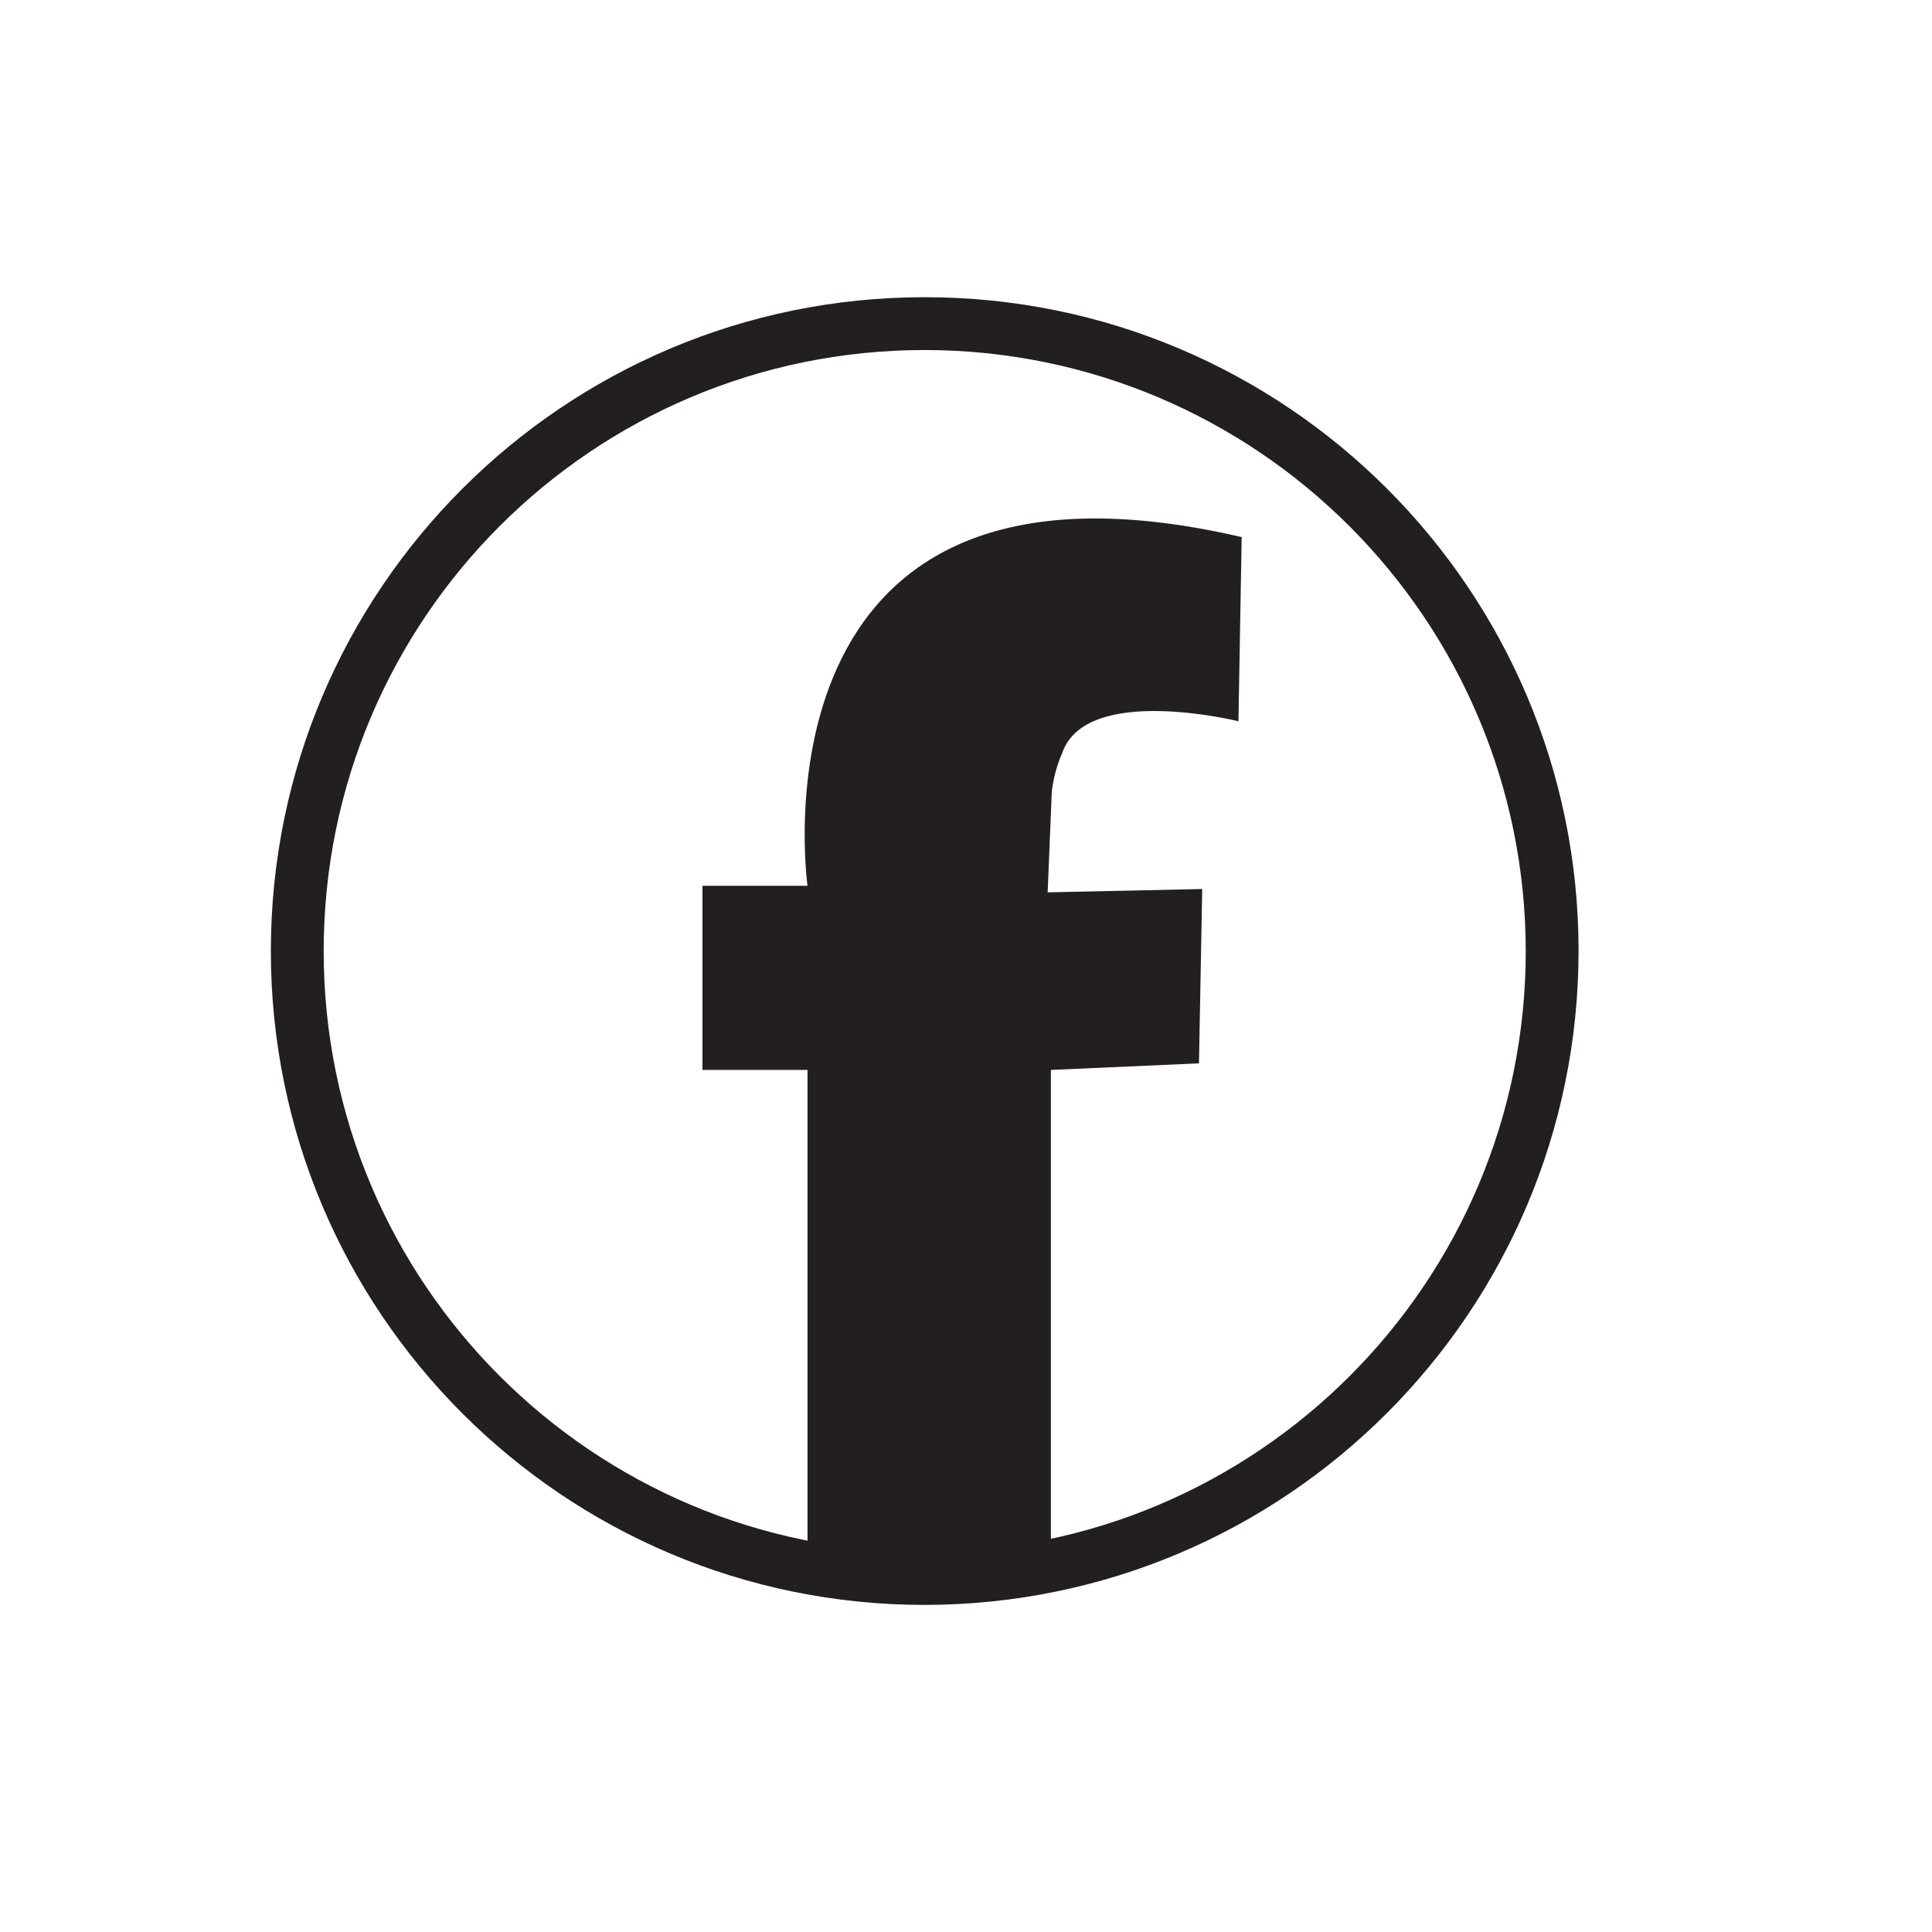
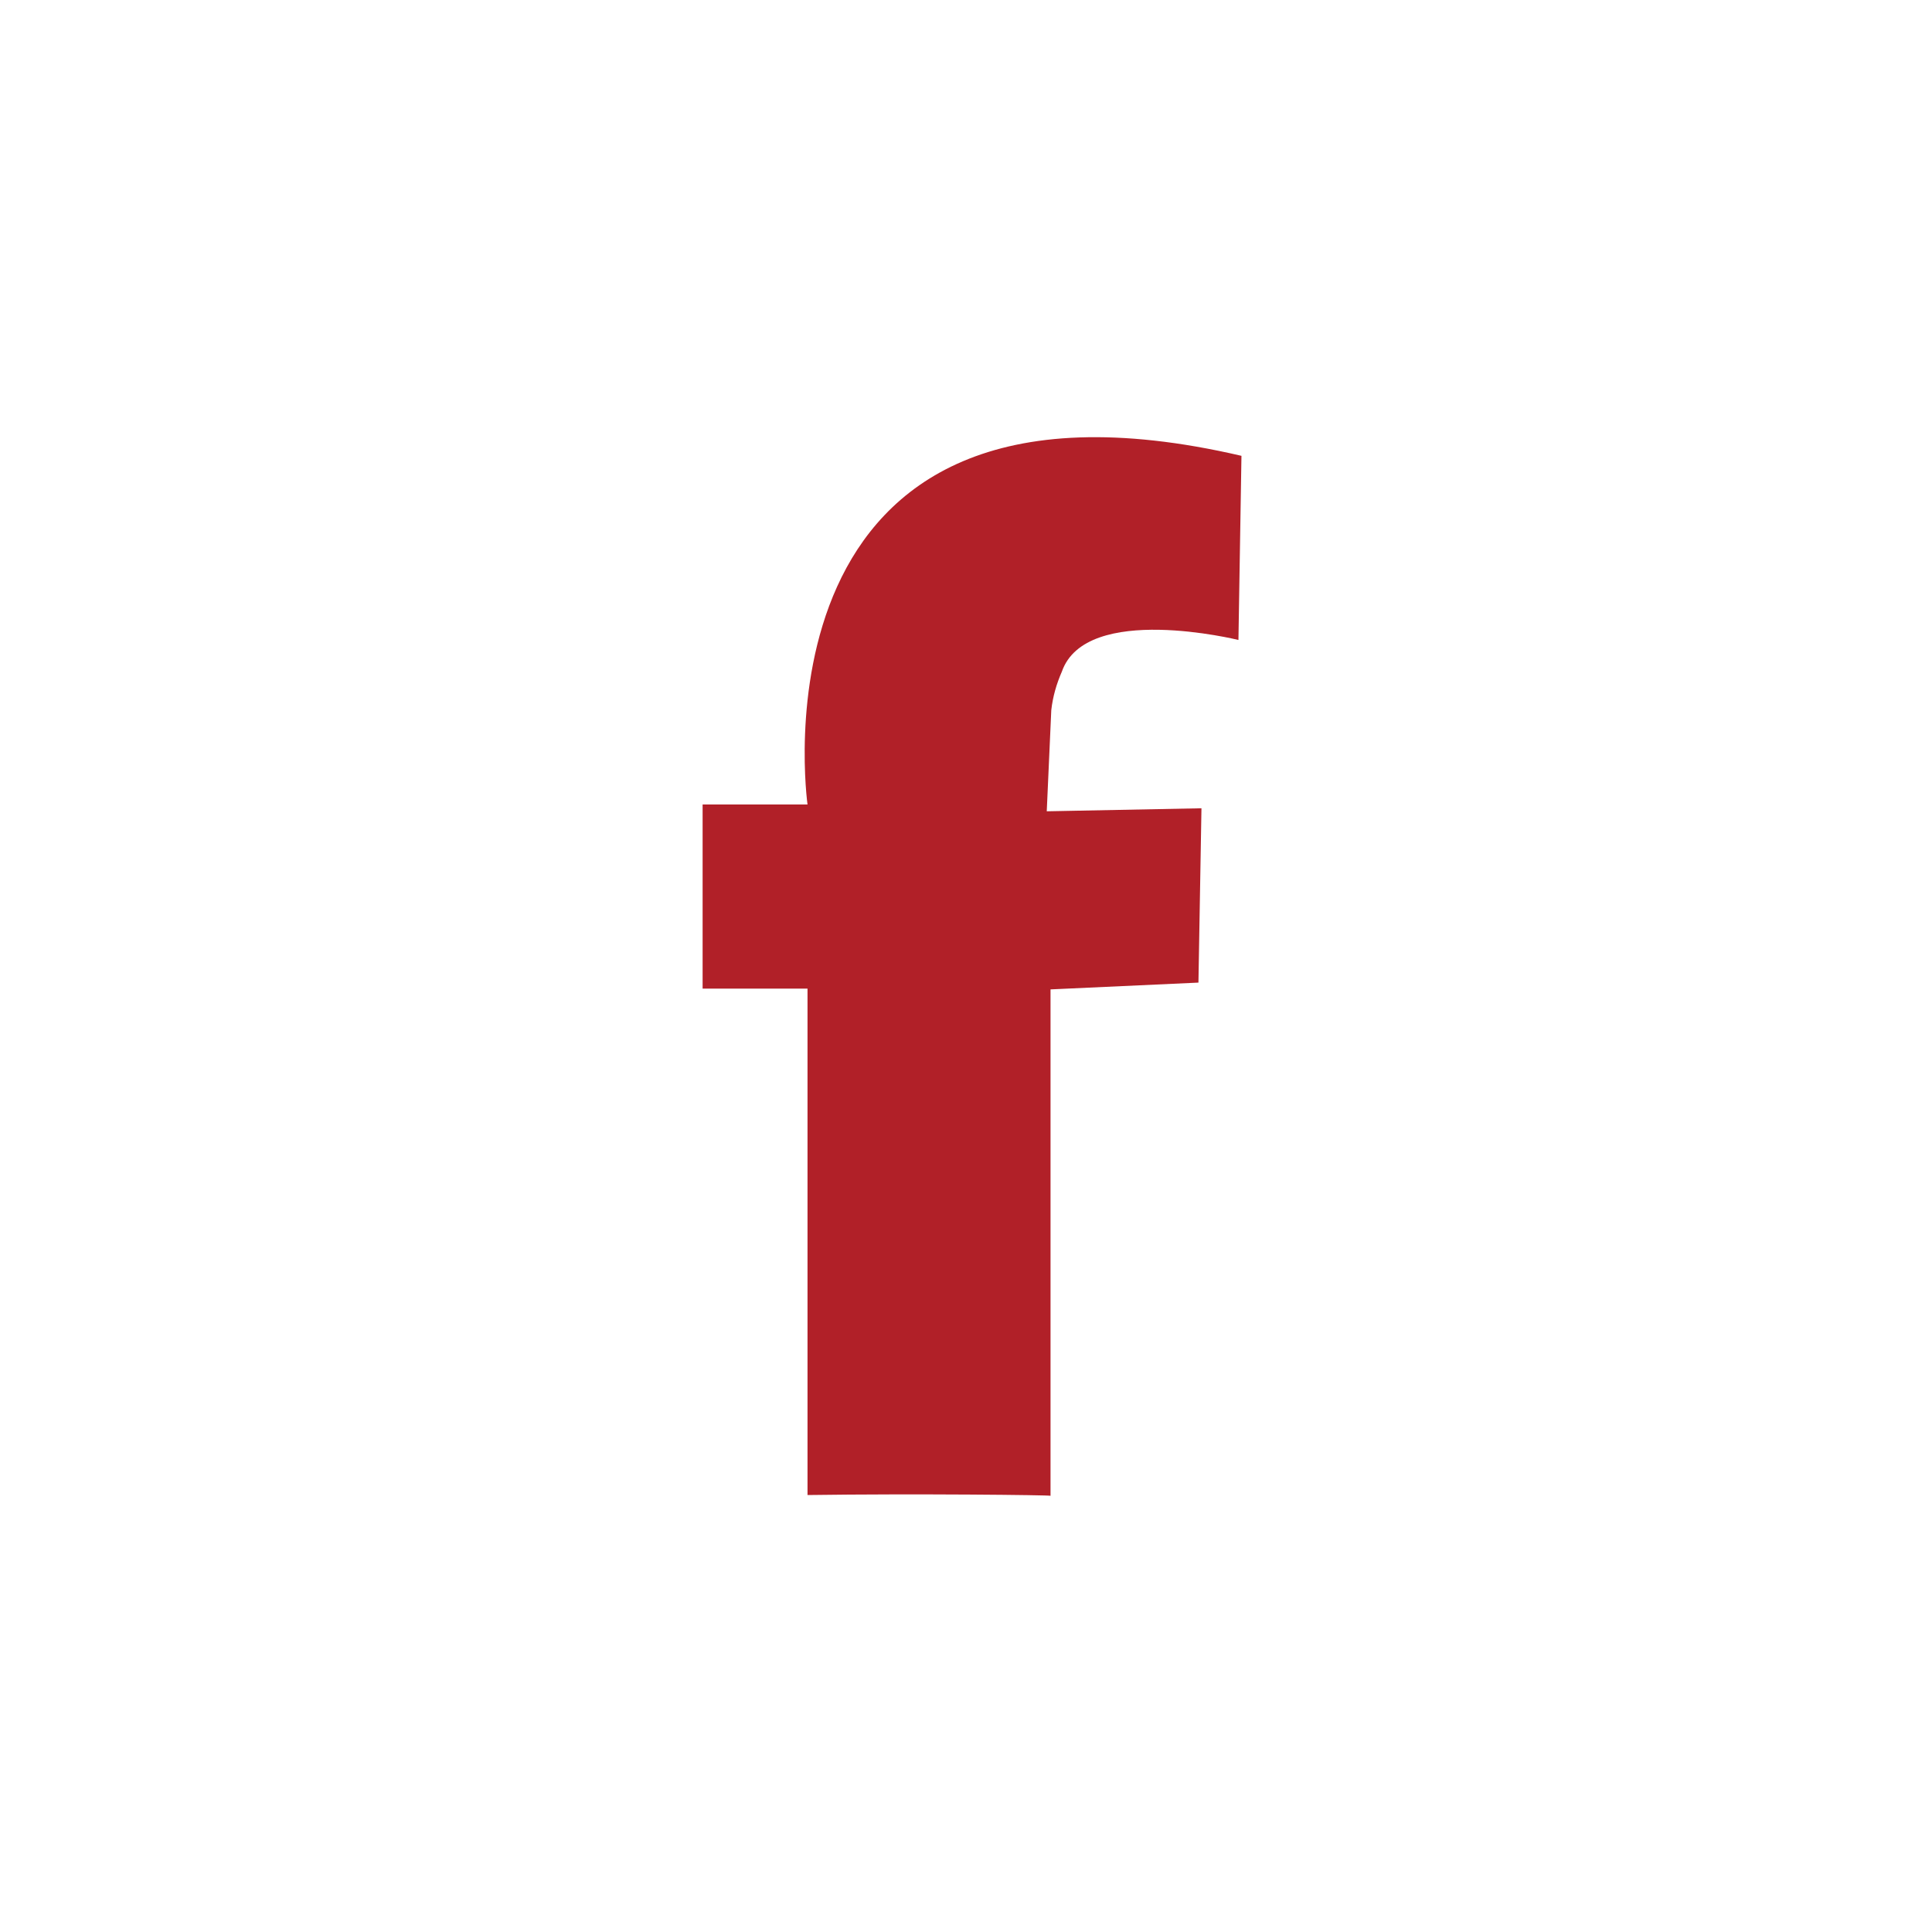
- <svg xmlns="http://www.w3.org/2000/svg" width="256" height="256" viewBox="0 0 256 256">
-   <g fill="#231f20">
-     <path d="M122.53 211.66A85.64 85.64 0 1 1 208.17 126a85.74 85.74 0 0 1-85.64 85.66zm0-166.28A80.64 80.64 0 1 0 203.17 126a80.73 80.73 0 0 0-80.64-80.62z" />
-     <path d="M122.53 212.66A86.64 86.64 0 1 1 209.17 126a86.74 86.74 0 0 1-86.64 86.66zm0-166.28A79.64 79.64 0 1 0 202.17 126a79.73 79.73 0 0 0-79.64-79.62z" />
-     <path d="M107 208.89v-67.12H93.08v-24.4H107s-8.71-61.59 57.53-46.2l-.43 24.4s-20.16-5-23.35 4.2a18.25 18.25 0 0 0-1.38 5.08l-.55 13.39 20.48-.44-.43 23.1-19.62.87v67.12s-22.2 6.97-32.25 0z" />
-   </g>
+ <svg xmlns="http://www.w3.org/2000/svg" version="1.1" id="Layer_1" x="0px" y="0px" viewBox="0 0 256 256" style="enable-background:new 0 0 256 256;" xml:space="preserve">
+   <style type="text/css">
+ 	.st0{fill:#B12028;}
+ </style>
+   <path class="st0" d="M107,198.1V131H93.1v-24.4H107c0,0-8.7-61.6,57.5-46.2l-0.4,24.4c0,0-20.2-5-23.4,4.2c-0.7,1.6-1.2,3.3-1.4,5.1  l-0.6,13.4l20.5-0.4l-0.4,23.1l-19.6,0.9v67.1C139.2,198.1,121.2,197.9,107,198.1L107,198.1z" />
</svg>
